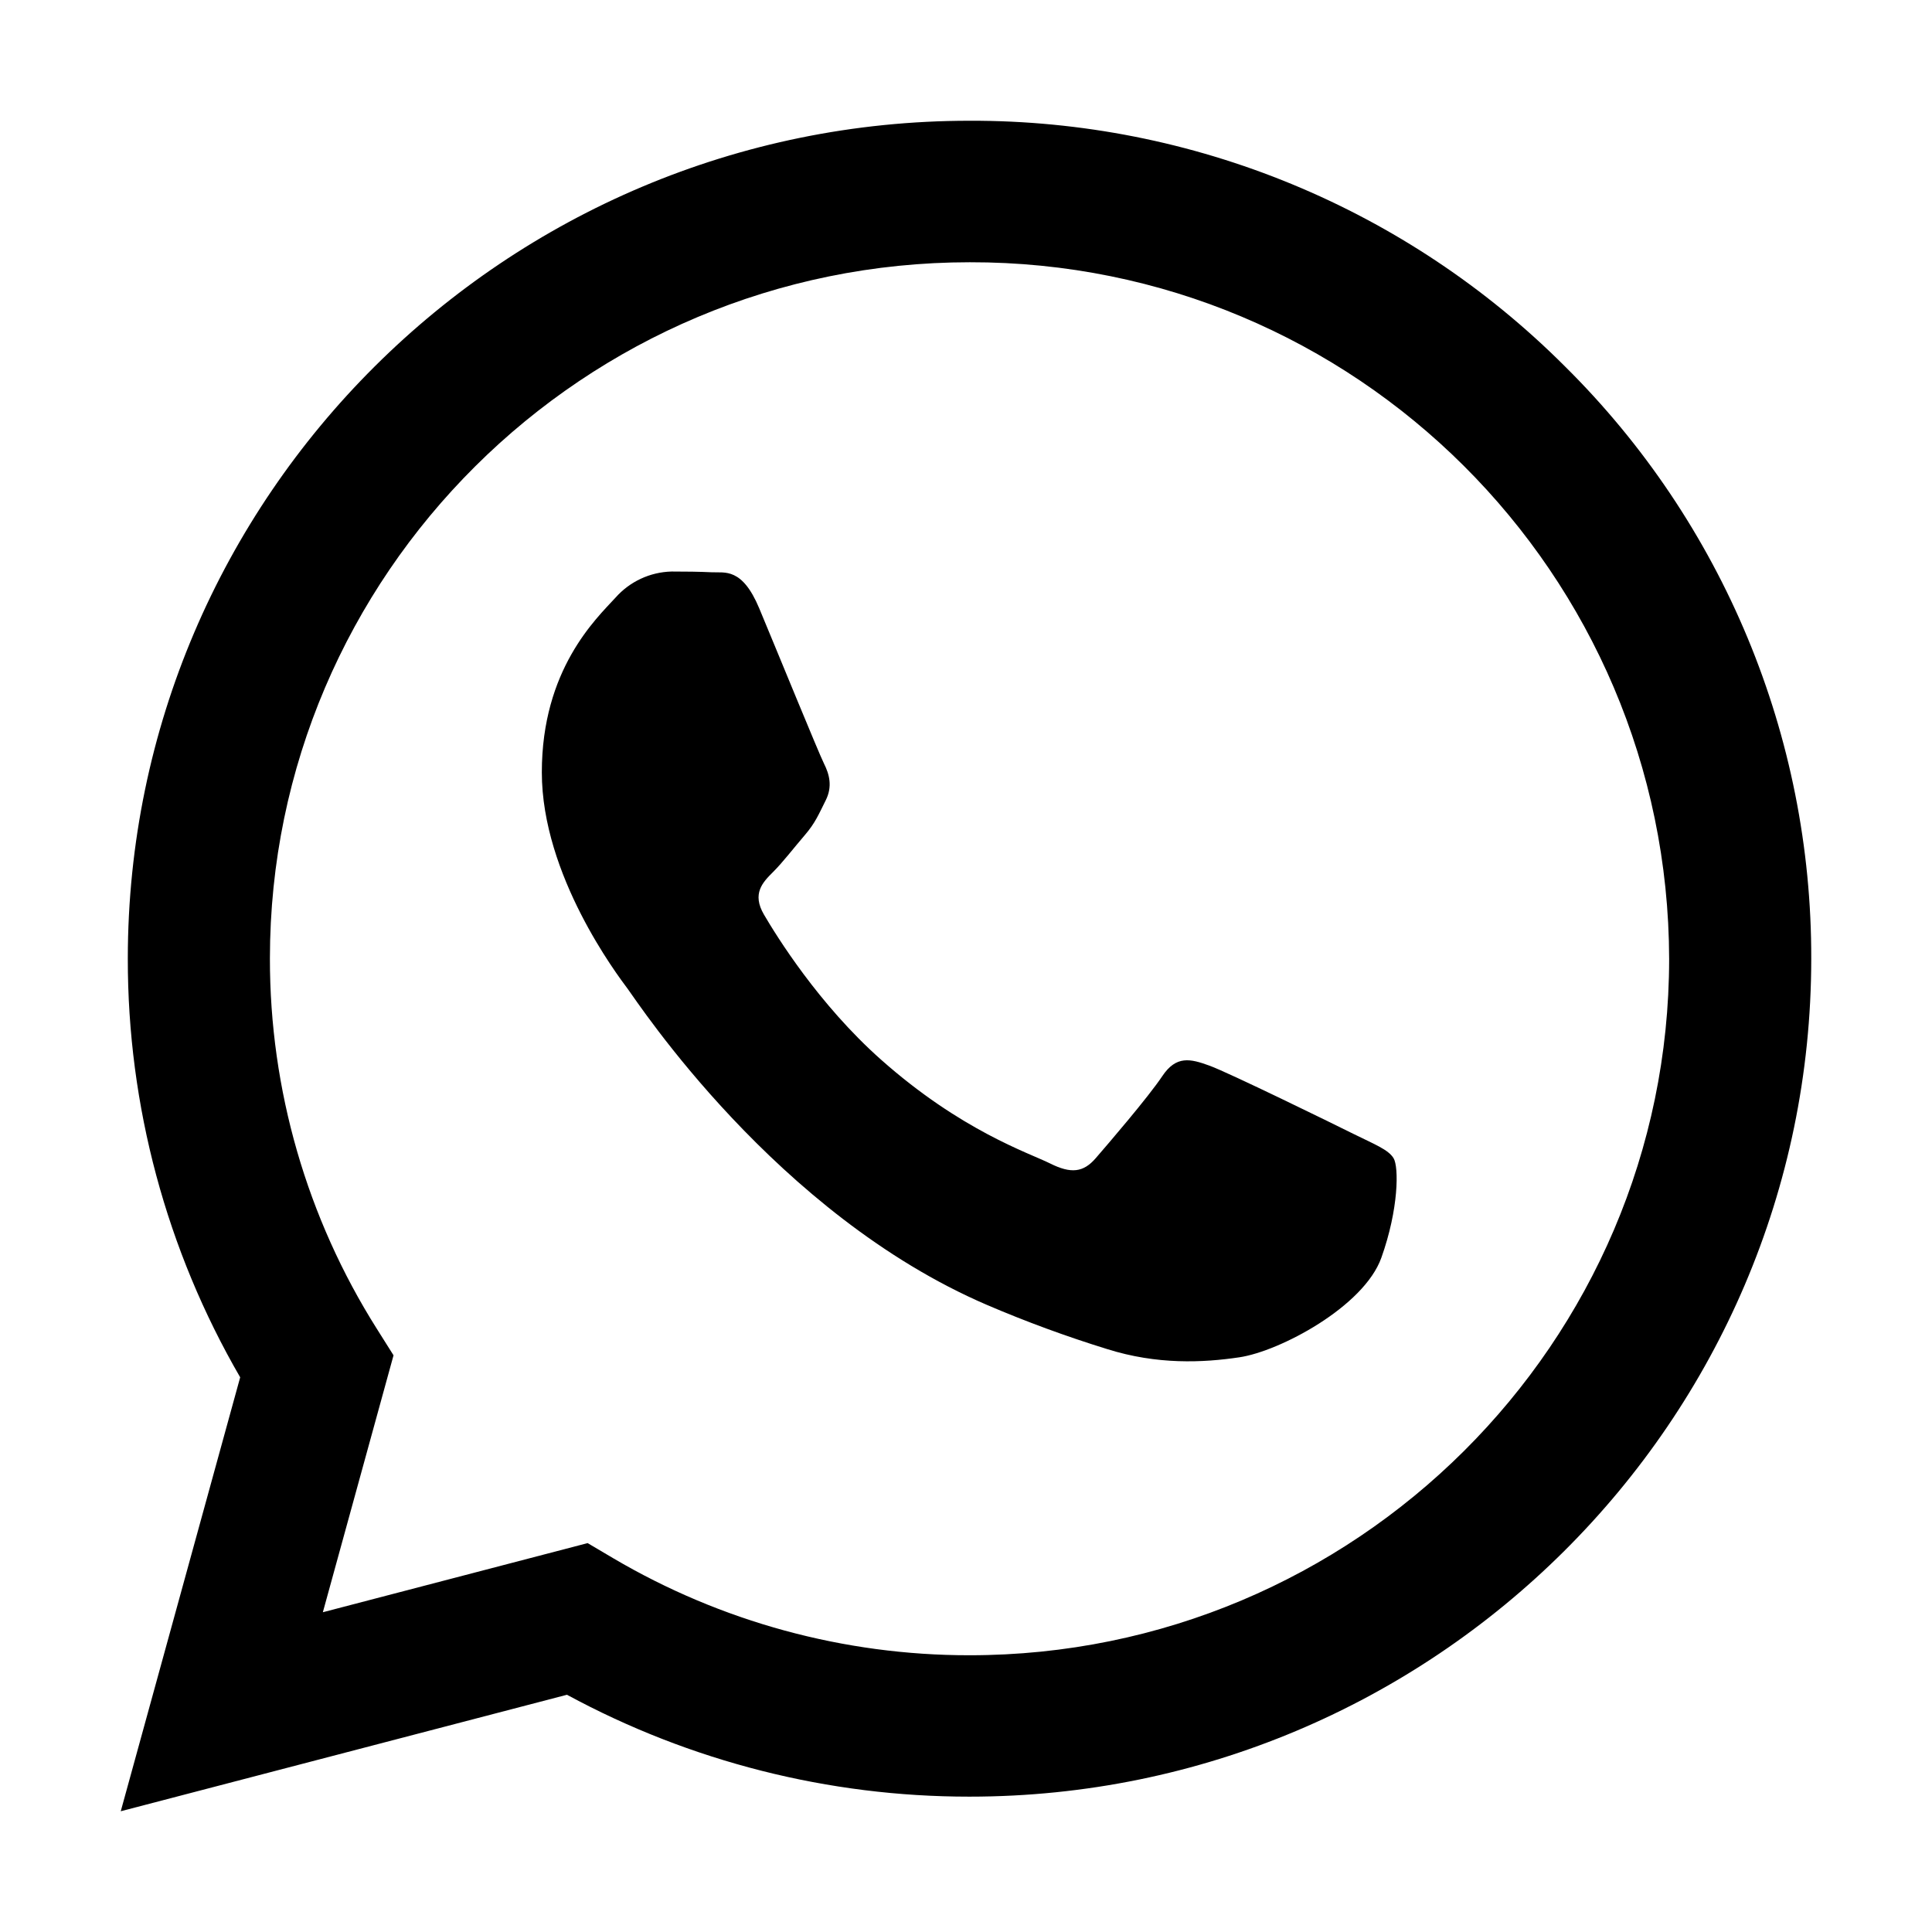
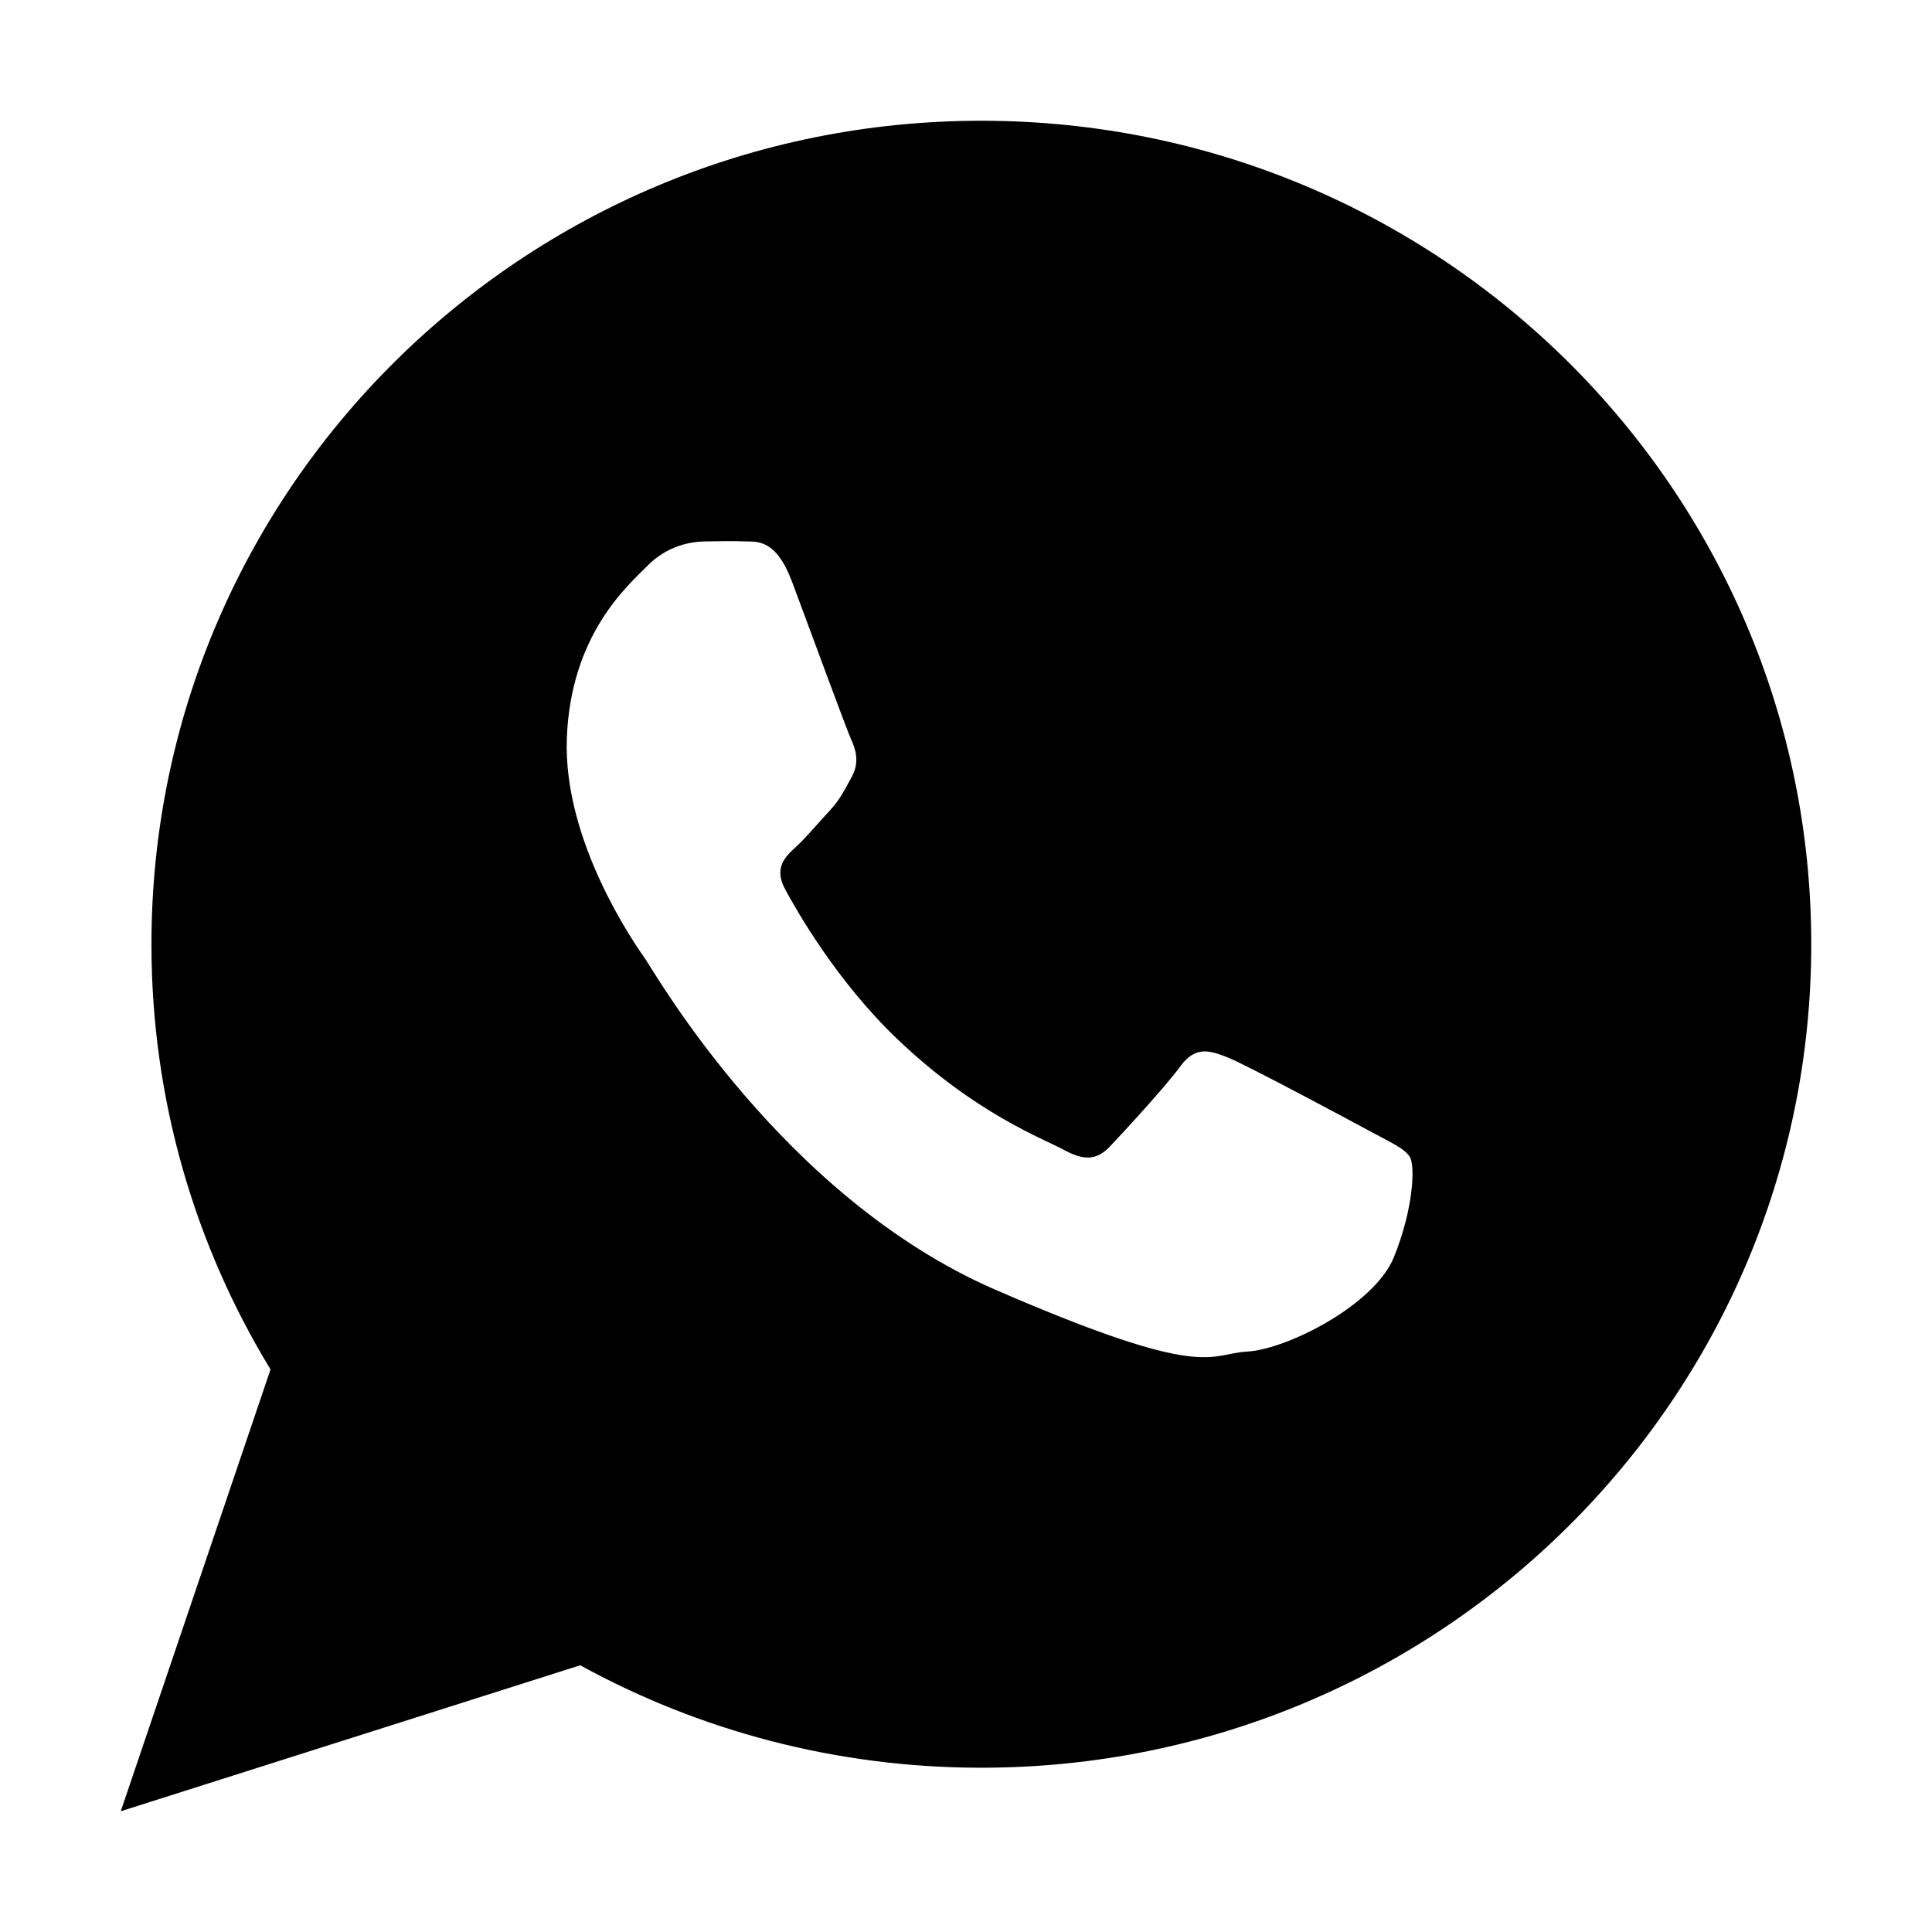
- <svg xmlns="http://www.w3.org/2000/svg" class="ionicon" viewBox="0 0 512 512">
-   <path d="M414.73 97.1A222.14 222.14 0 00256.94 32C134 32 33.92 131.58 33.87 254a220.61 220.61 0 0029.78 111L32 480l118.25-30.87a223.63 223.63 0 00106.6 27h.09c122.93 0 223-99.59 223.06-222A220.18 220.18 0 00414.73 97.1zM256.94 438.66h-.08a185.75 185.75 0 01-94.36-25.72l-6.77-4-70.17 18.32 18.73-68.09-4.41-7A183.46 183.46 0 0171.53 254c0-101.73 83.21-184.5 185.48-184.5a185 185 0 01185.33 184.64c-.04 101.74-83.21 184.52-185.4 184.52zm101.69-138.19c-5.57-2.78-33-16.2-38.08-18.05s-8.83-2.78-12.54 2.78-14.4 18-17.65 21.75-6.5 4.16-12.07 1.38-23.54-8.63-44.83-27.53c-16.57-14.71-27.75-32.87-31-38.42s-.35-8.56 2.44-11.32c2.51-2.49 5.57-6.48 8.36-9.72s3.72-5.56 5.57-9.26.93-6.94-.46-9.71-12.54-30.08-17.18-41.19c-4.53-10.82-9.12-9.35-12.54-9.52-3.25-.16-7-.2-10.69-.2a20.53 20.53 0 00-14.86 6.94c-5.11 5.56-19.51 19-19.51 46.28s20 53.68 22.76 57.38 39.3 59.73 95.21 83.76a323.11 323.11 0 0031.78 11.68c13.35 4.22 25.5 3.63 35.1 2.2 10.71-1.59 33-13.42 37.63-26.38s4.64-24.06 3.25-26.37-5.11-3.71-10.69-6.48z" fill-rule="evenodd" />
+ <svg xmlns="http://www.w3.org/2000/svg" viewBox="0 0 512 512">
+   <path d="M260.062 32C138.605 32 40.134 129.701 40.134 250.232c0 41.23 11.532 79.79 31.559 112.687L32 480l121.764-38.682c31.508 17.285 67.745 27.146 106.298 27.146C381.535 468.464 480 370.749 480 250.232 480 129.701 381.535 32 260.062 32zm109.362 301.11c-5.174 12.827-28.574 24.533-38.899 25.072-10.314.547-10.608 7.994-66.84-16.434-56.225-24.434-90.052-83.844-92.719-87.67-2.669-3.812-21.78-31.047-20.749-58.455 1.038-27.413 16.047-40.346 21.404-45.725 5.351-5.387 11.486-6.352 15.232-6.413 4.428-.072 7.296-.132 10.573-.011 3.274.124 8.192-.685 12.45 10.639 4.256 11.323 14.443 39.153 15.746 41.989 1.302 2.839 2.108 6.126.102 9.771-2.012 3.653-3.042 5.935-5.961 9.083-2.935 3.148-6.174 7.042-8.792 9.449-2.92 2.665-5.97 5.572-2.9 11.269 3.068 5.693 13.653 24.356 29.779 39.736 20.725 19.771 38.598 26.329 44.098 29.317 5.515 3.004 8.806 2.67 12.226-.929 3.404-3.599 14.639-15.746 18.596-21.169 3.955-5.438 7.661-4.373 12.742-2.329 5.078 2.052 32.157 16.556 37.673 19.551 5.51 2.989 9.193 4.529 10.51 6.9 1.317 2.38.901 13.531-4.271 26.359z" />
</svg>
